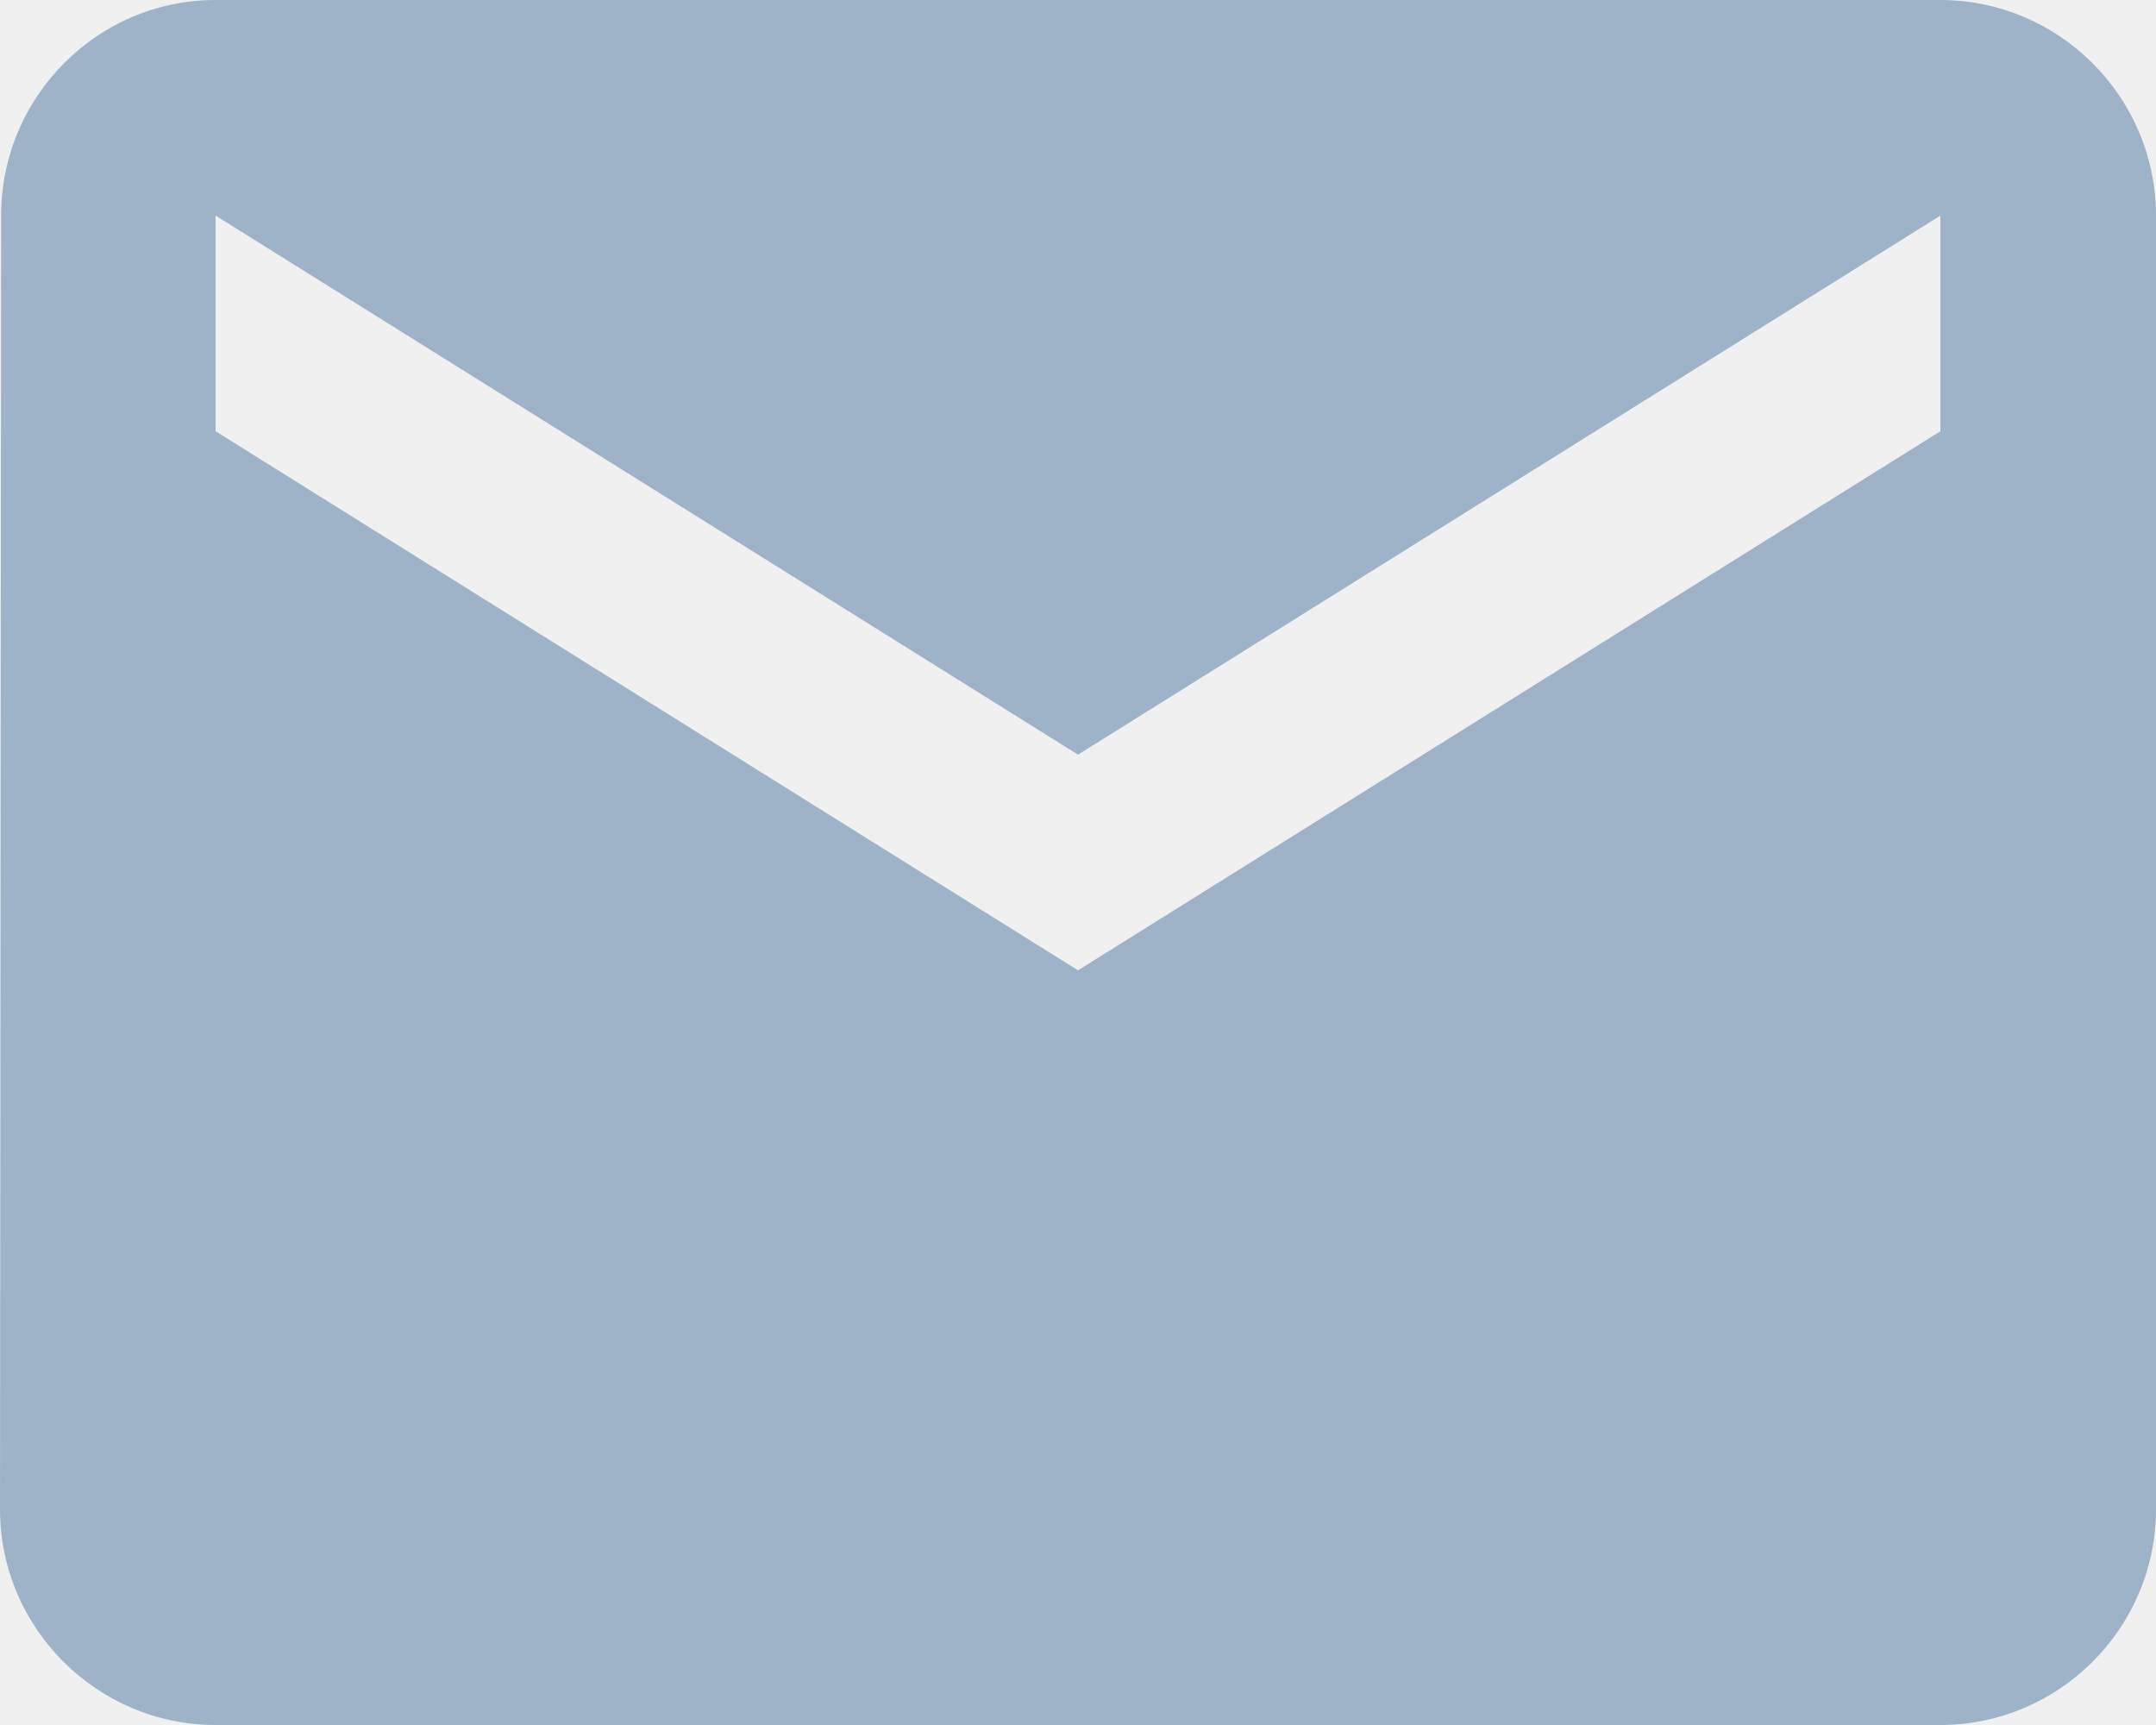
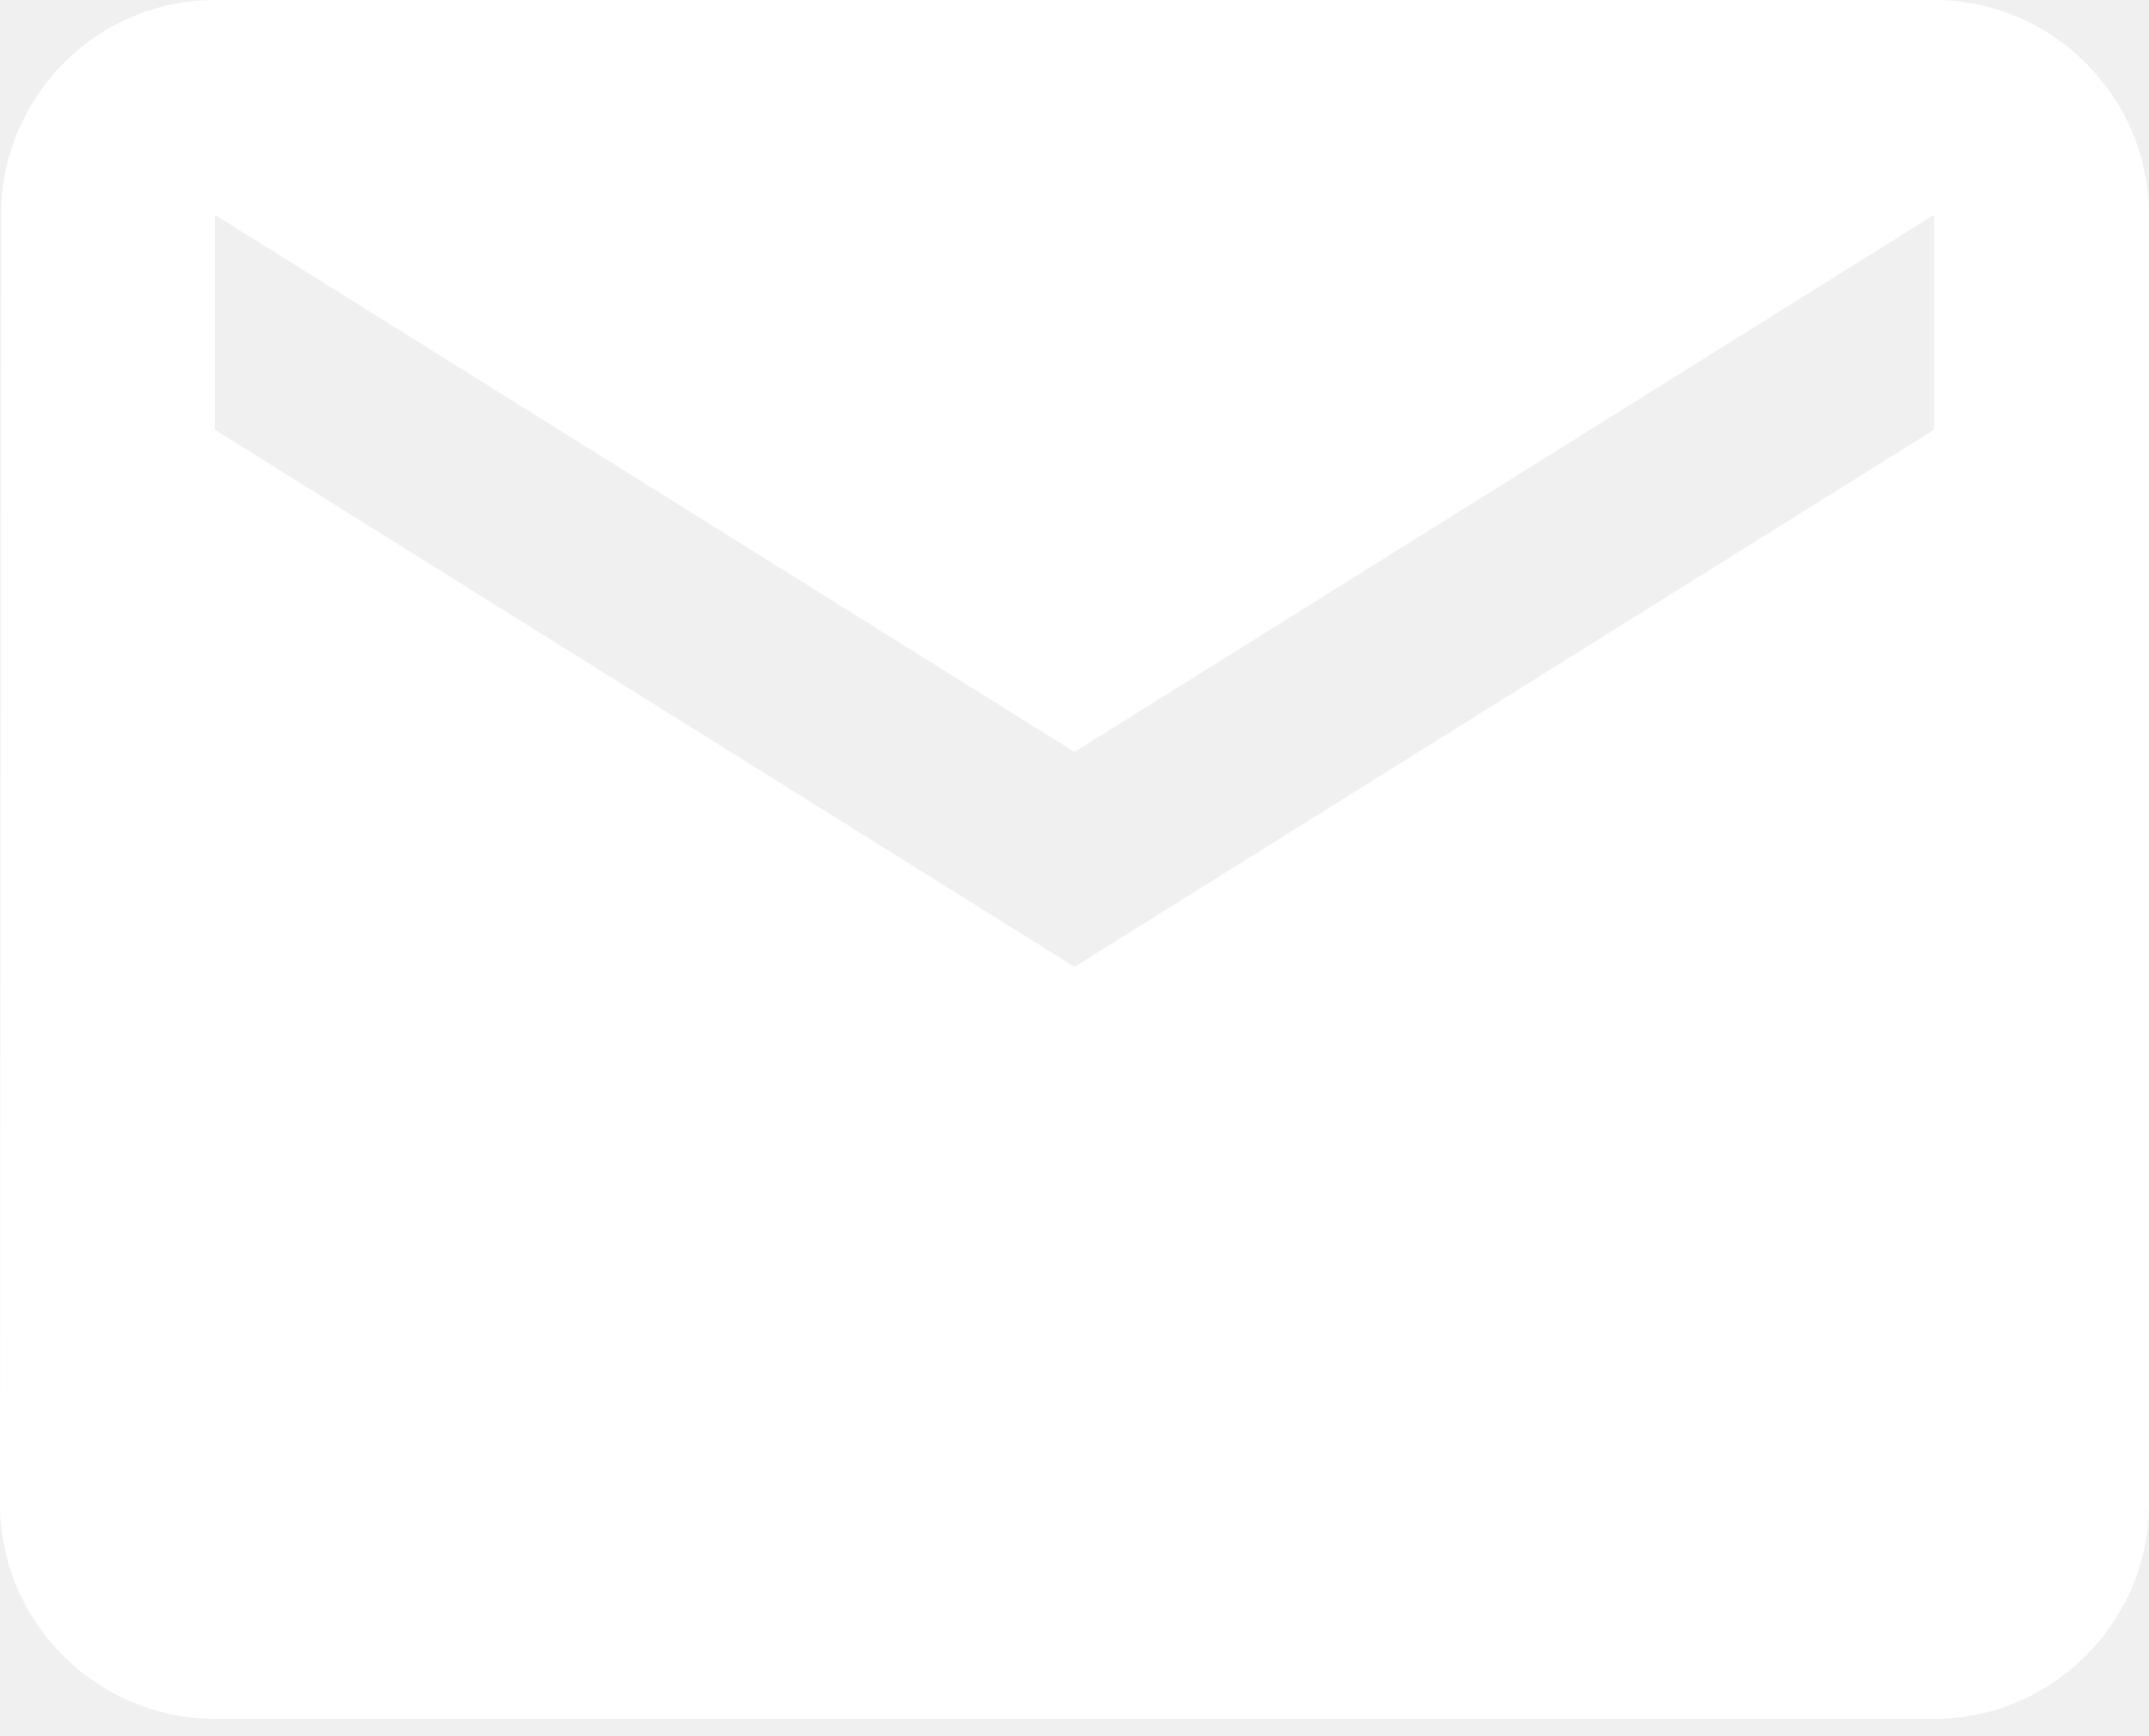
- <svg xmlns="http://www.w3.org/2000/svg" width="25" height="20" viewBox="0 0 25 20" fill="none">
-   <path d="M22.5 0H2.5C1.125 0 0.013 1.125 0.013 2.5L0 17.5C0 18.875 1.125 20 2.5 20H22.5C23.875 20 25 18.875 25 17.5V2.5C25 1.125 23.875 0 22.5 0ZM22.5 5L12.5 11.25L2.5 5V2.5L12.5 8.75L22.5 2.5V5Z" fill="#9FB3C8" />
+ <svg xmlns="http://www.w3.org/2000/svg" width="26" height="21" viewBox="0 0 26 21" fill="none">
+   <path d="M23.4 0H2.6C1.17 0 0.013 1.17 0.013 2.6L0 18.2C0 19.63 1.17 20.8 2.6 20.8H23.4C24.83 20.8 26 19.63 26 18.2V2.6C26 1.17 24.83 0 23.4 0ZM23.4 5.2L13 11.7L2.6 5.2V2.6L13 9.1L23.4 2.6V5.2Z" fill="white" />
</svg>
